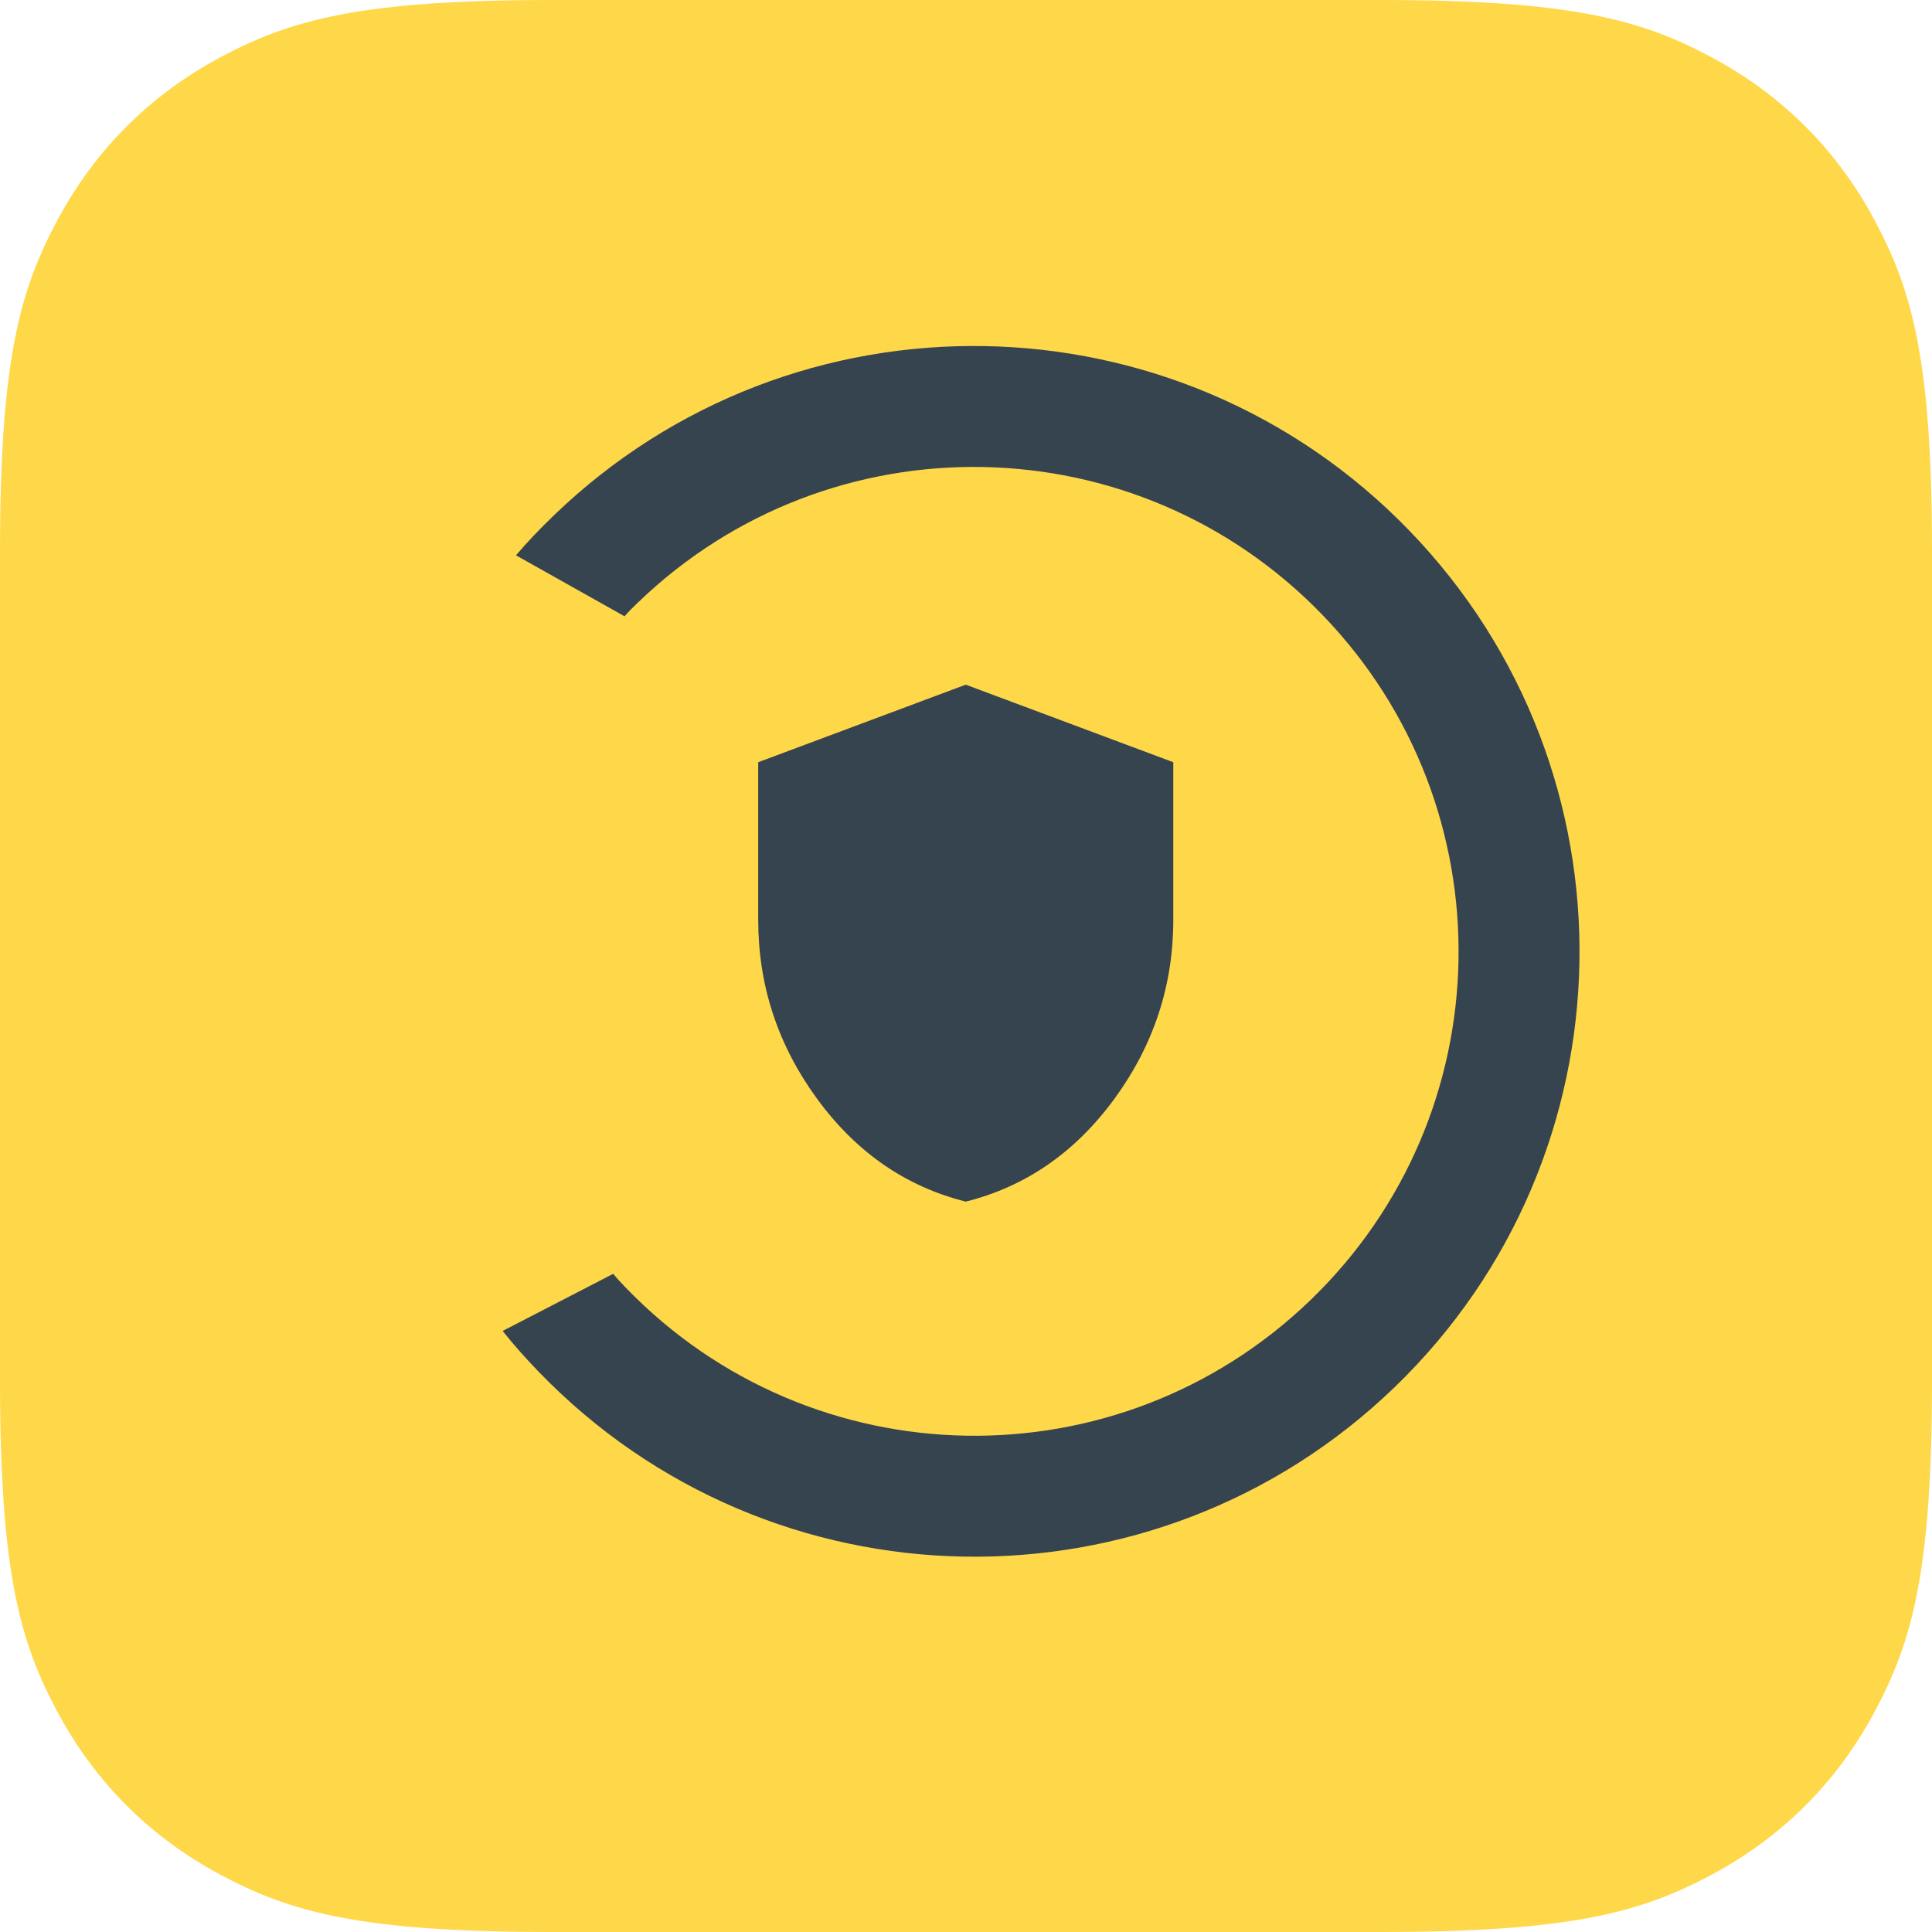
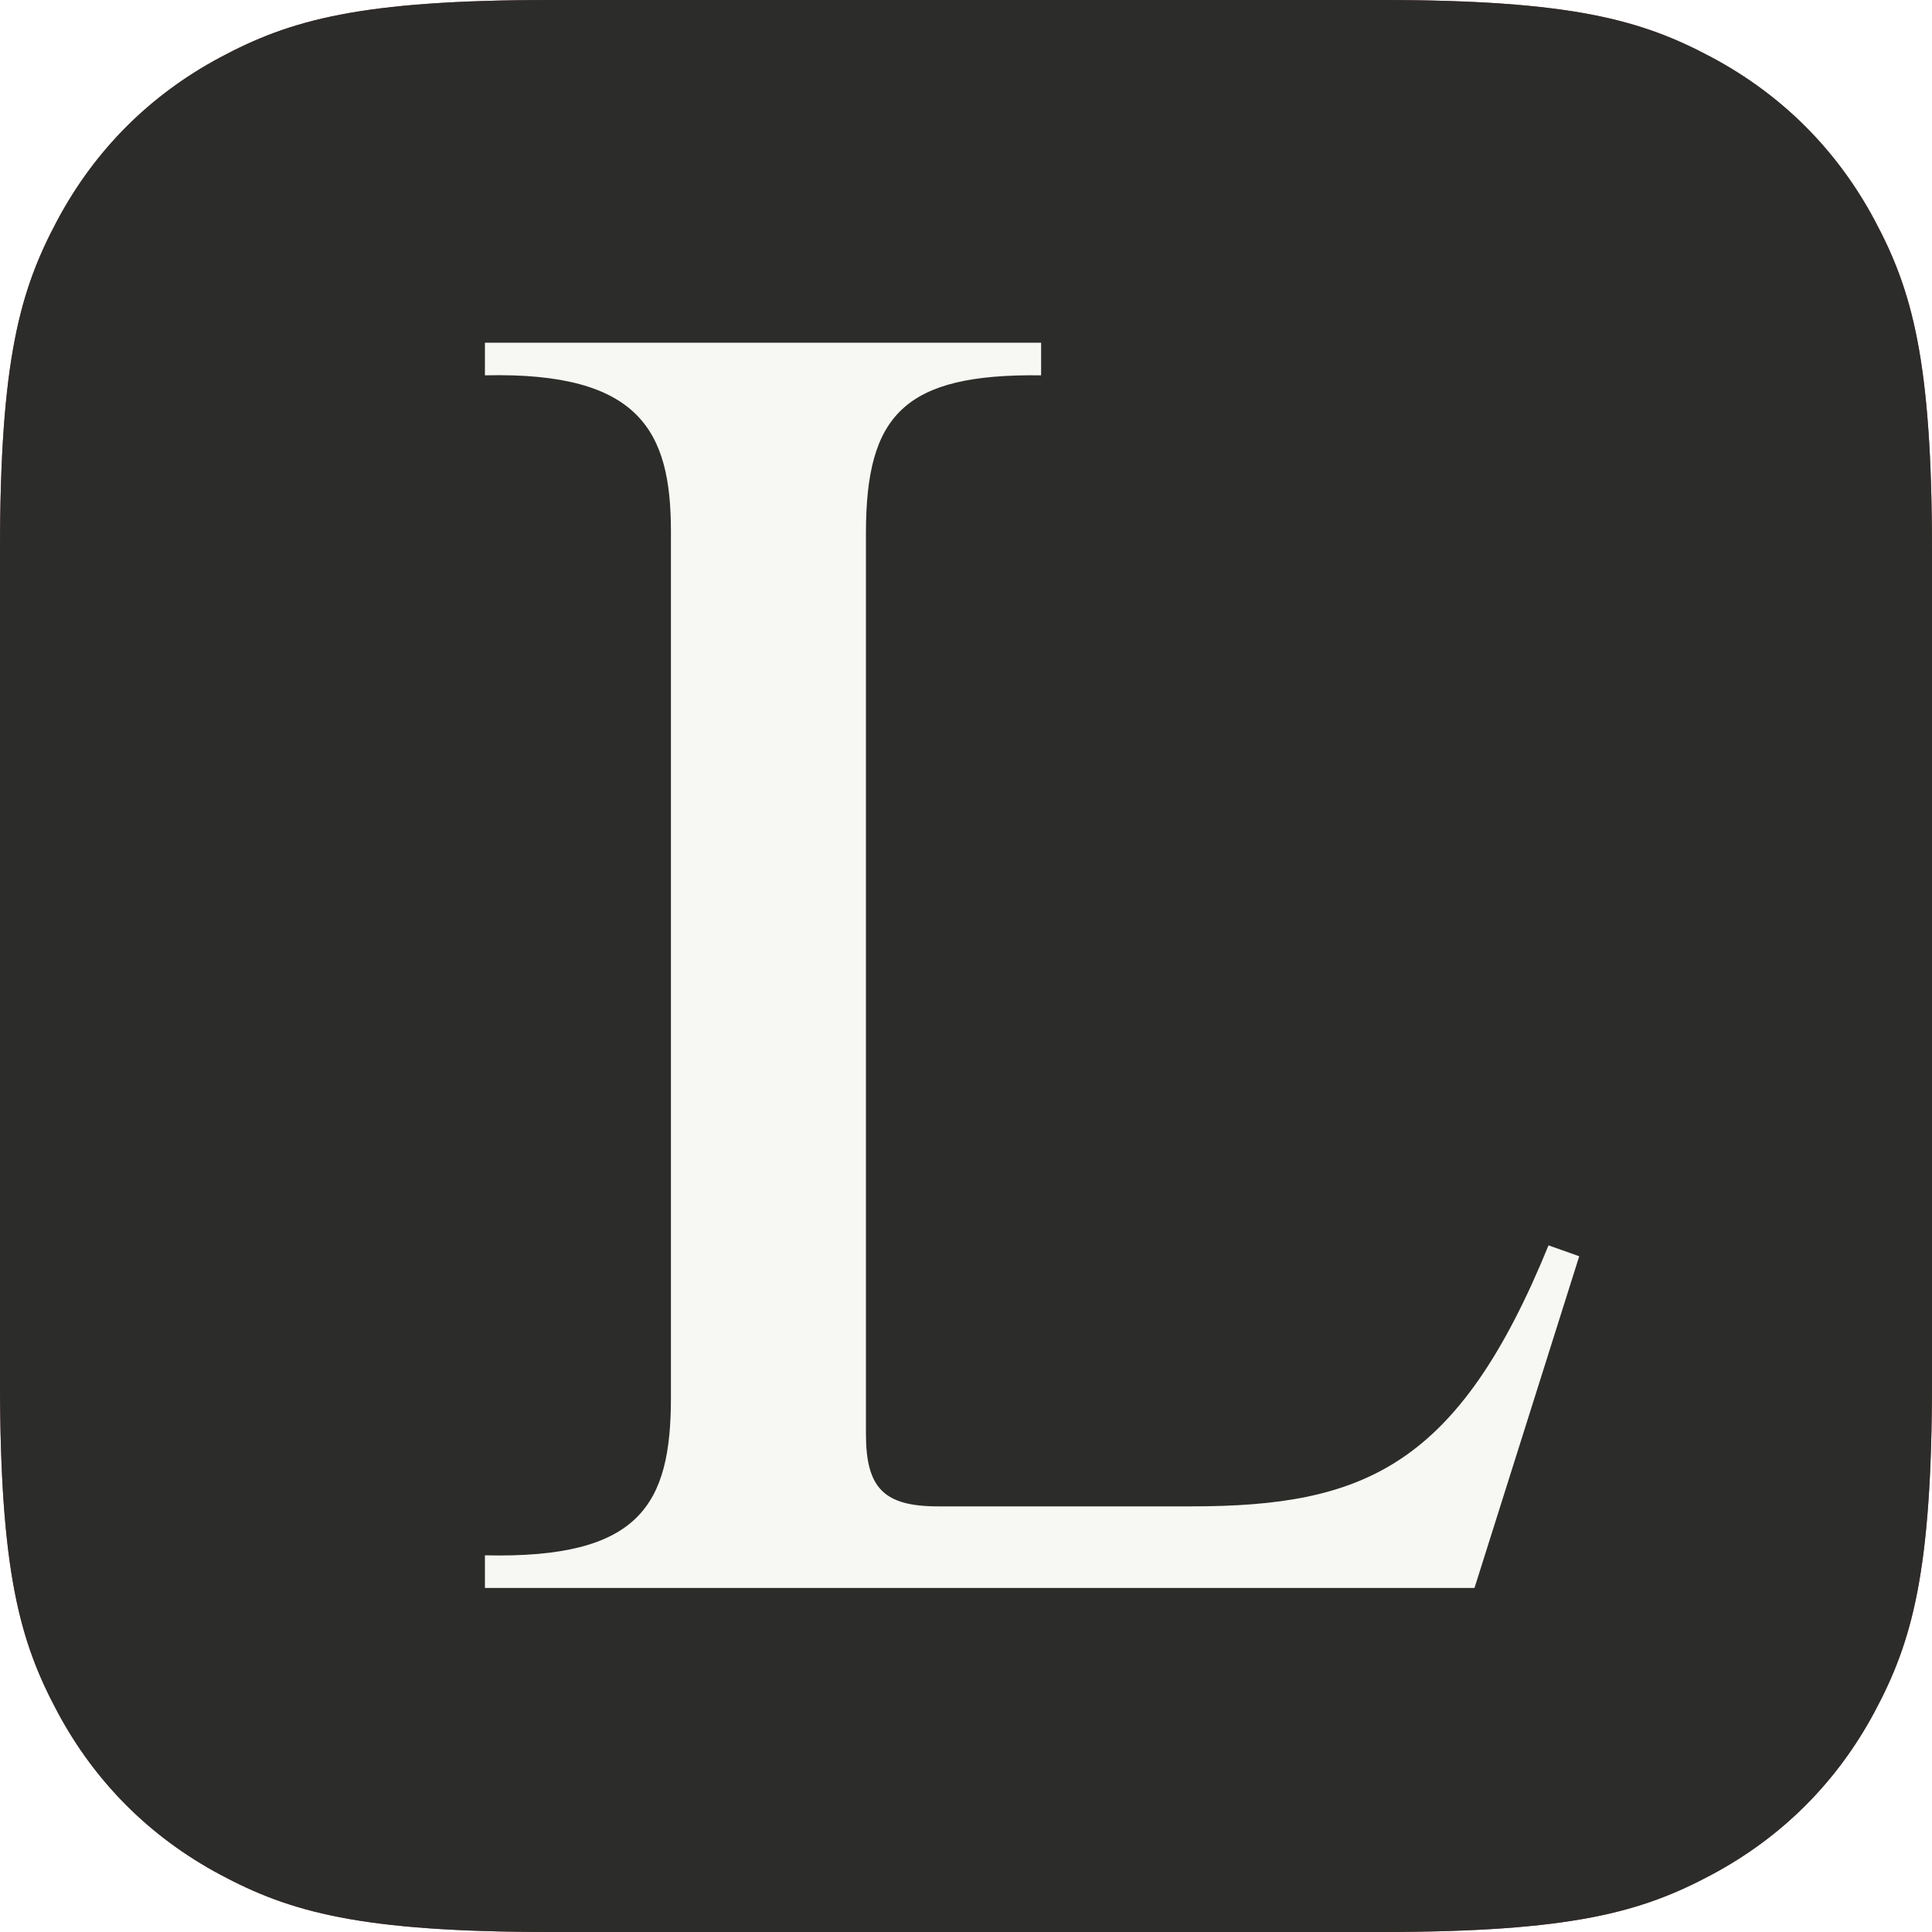
- <svg xmlns="http://www.w3.org/2000/svg" width="512px" height="512px" viewBox="0 0 512 512" version="1.1">
+ <svg xmlns="http://www.w3.org/2000/svg" xmlns:xlink="http://www.w3.org/1999/xlink" width="512px" height="512px" viewBox="0 0 512 512" version="1.1">
+   <defs>
+     <path d="M146.141,-7.25467311e-15 L365.859,7.25467311e-15 C416.675,-4.215174e-15 435.102,5.291 453.68,15.227 C472.258,25.162 486.838,39.742 496.773,58.32 C506.709,76.898 512,95.325 512,146.141 L512,365.859 C512,416.675 506.709,435.102 496.773,453.68 C486.838,472.258 472.258,486.838 453.68,496.773 C435.102,506.709 416.675,512 365.859,512 L146.141,512 C95.325,512 76.898,506.709 58.32,496.773 C39.742,486.838 25.162,472.258 15.227,453.68 C5.291,435.102 0,416.675 0,365.859 L7.25467311e-15,146.141 C-4.215174e-15,95.325 5.291,76.898 15.227,58.32 C25.162,39.742 39.742,25.162 58.32,15.227 C76.898,5.291 95.325,4.215174e-15 146.141,-7.25467311e-15 Z" id="path-1" />
+   </defs>
  <g id="favicon" stroke="none" fill="none" fill-rule="evenodd">
-     <path d="M146.141,-7.25467311e-15 L365.859,7.25467311e-15 C416.675,-4.215174e-15 435.102,5.291 453.68,15.227 C472.258,25.162 486.838,39.742 496.773,58.32 C506.709,76.898 512,95.325 512,146.141 L512,365.859 C512,416.675 506.709,435.102 496.773,453.68 C486.838,472.258 472.258,486.838 453.68,496.773 C435.102,506.709 416.675,512 365.859,512 L146.141,512 C95.325,512 76.898,506.709 58.32,496.773 C39.742,486.838 25.162,472.258 15.227,453.68 C5.291,435.102 0,416.675 0,365.859 L7.25467311e-15,146.141 C-4.215174e-15,95.325 5.291,76.898 15.227,58.32 C25.162,39.742 39.742,25.162 58.32,15.227 C76.898,5.291 95.325,4.215174e-15 146.141,-7.25467311e-15 Z" id="bg" fill="#FFD849" />
-     <g id="NXIcon" stroke-width="1" transform="translate(244.2421, 244.247)" fill="#364450">
-       <path d="M164.514,3.814 C164.514,8.628 164.353,13.443 163.872,18.257 L132.271,8.789 C132.432,7.184 132.432,5.418 132.432,3.814 C132.432,-67.122 75.005,-124.577 4.104,-124.577 C-66.797,-124.577 -124.224,-67.122 -124.224,3.814 C-124.224,74.749 -66.797,132.204 4.104,132.204 C5.708,132.204 7.473,132.204 9.077,132.043 L18.541,163.659 C13.729,164.141 8.916,164.301 4.104,164.301 C-84.442,164.301 -156.305,92.403 -156.305,3.814 C-156.305,-84.776 -84.442,-156.674 4.104,-156.674 C92.65,-156.674 164.514,-84.776 164.514,3.814 Z M51.783,-42.347 C60.465,-28.409 63.598,-12.726 61.184,4.702 C58.77,22.13 51.535,37.086 39.481,49.568 L10.454,79.626 L-43.385,56.202 L-68.673,3.214 L-39.647,-26.844 C-27.592,-39.327 -12.898,-47.079 4.435,-50.1 C21.768,-53.121 37.551,-50.537 51.783,-42.347 Z" id="target" fill-rule="nonzero" transform="translate(8.1946, 7.8257) rotate(-224) translate(-8.1946, -7.8257)" />
+     <g id="bg_black">
+       <use fill="#854D4D" xlink:href="#path-1" />
+       <use fill="#2C2C2A" xlink:href="#path-1" />
    </g>
+     <path d="M390.756,420.82 L128.511,420.82 L128.511,412.173 C169.667,413.134 177.802,398.726 177.802,370.383 L177.802,140.777 C177.802,114.357 169.667,98.505 128.511,99.466 L128.511,90.82 L275.905,90.82 L275.905,99.466 C239.533,98.986 229.484,110.035 229.484,141.258 L229.484,379.992 C229.484,394.402 234.269,399.205 248.626,399.205 L315.624,399.205 C361.565,399.205 386.448,388.637 410.376,330.036 L418.511,332.918 L390.756,420.82 Z" id="Path" fill="#F7F7F4" />
  </g>
</svg>
